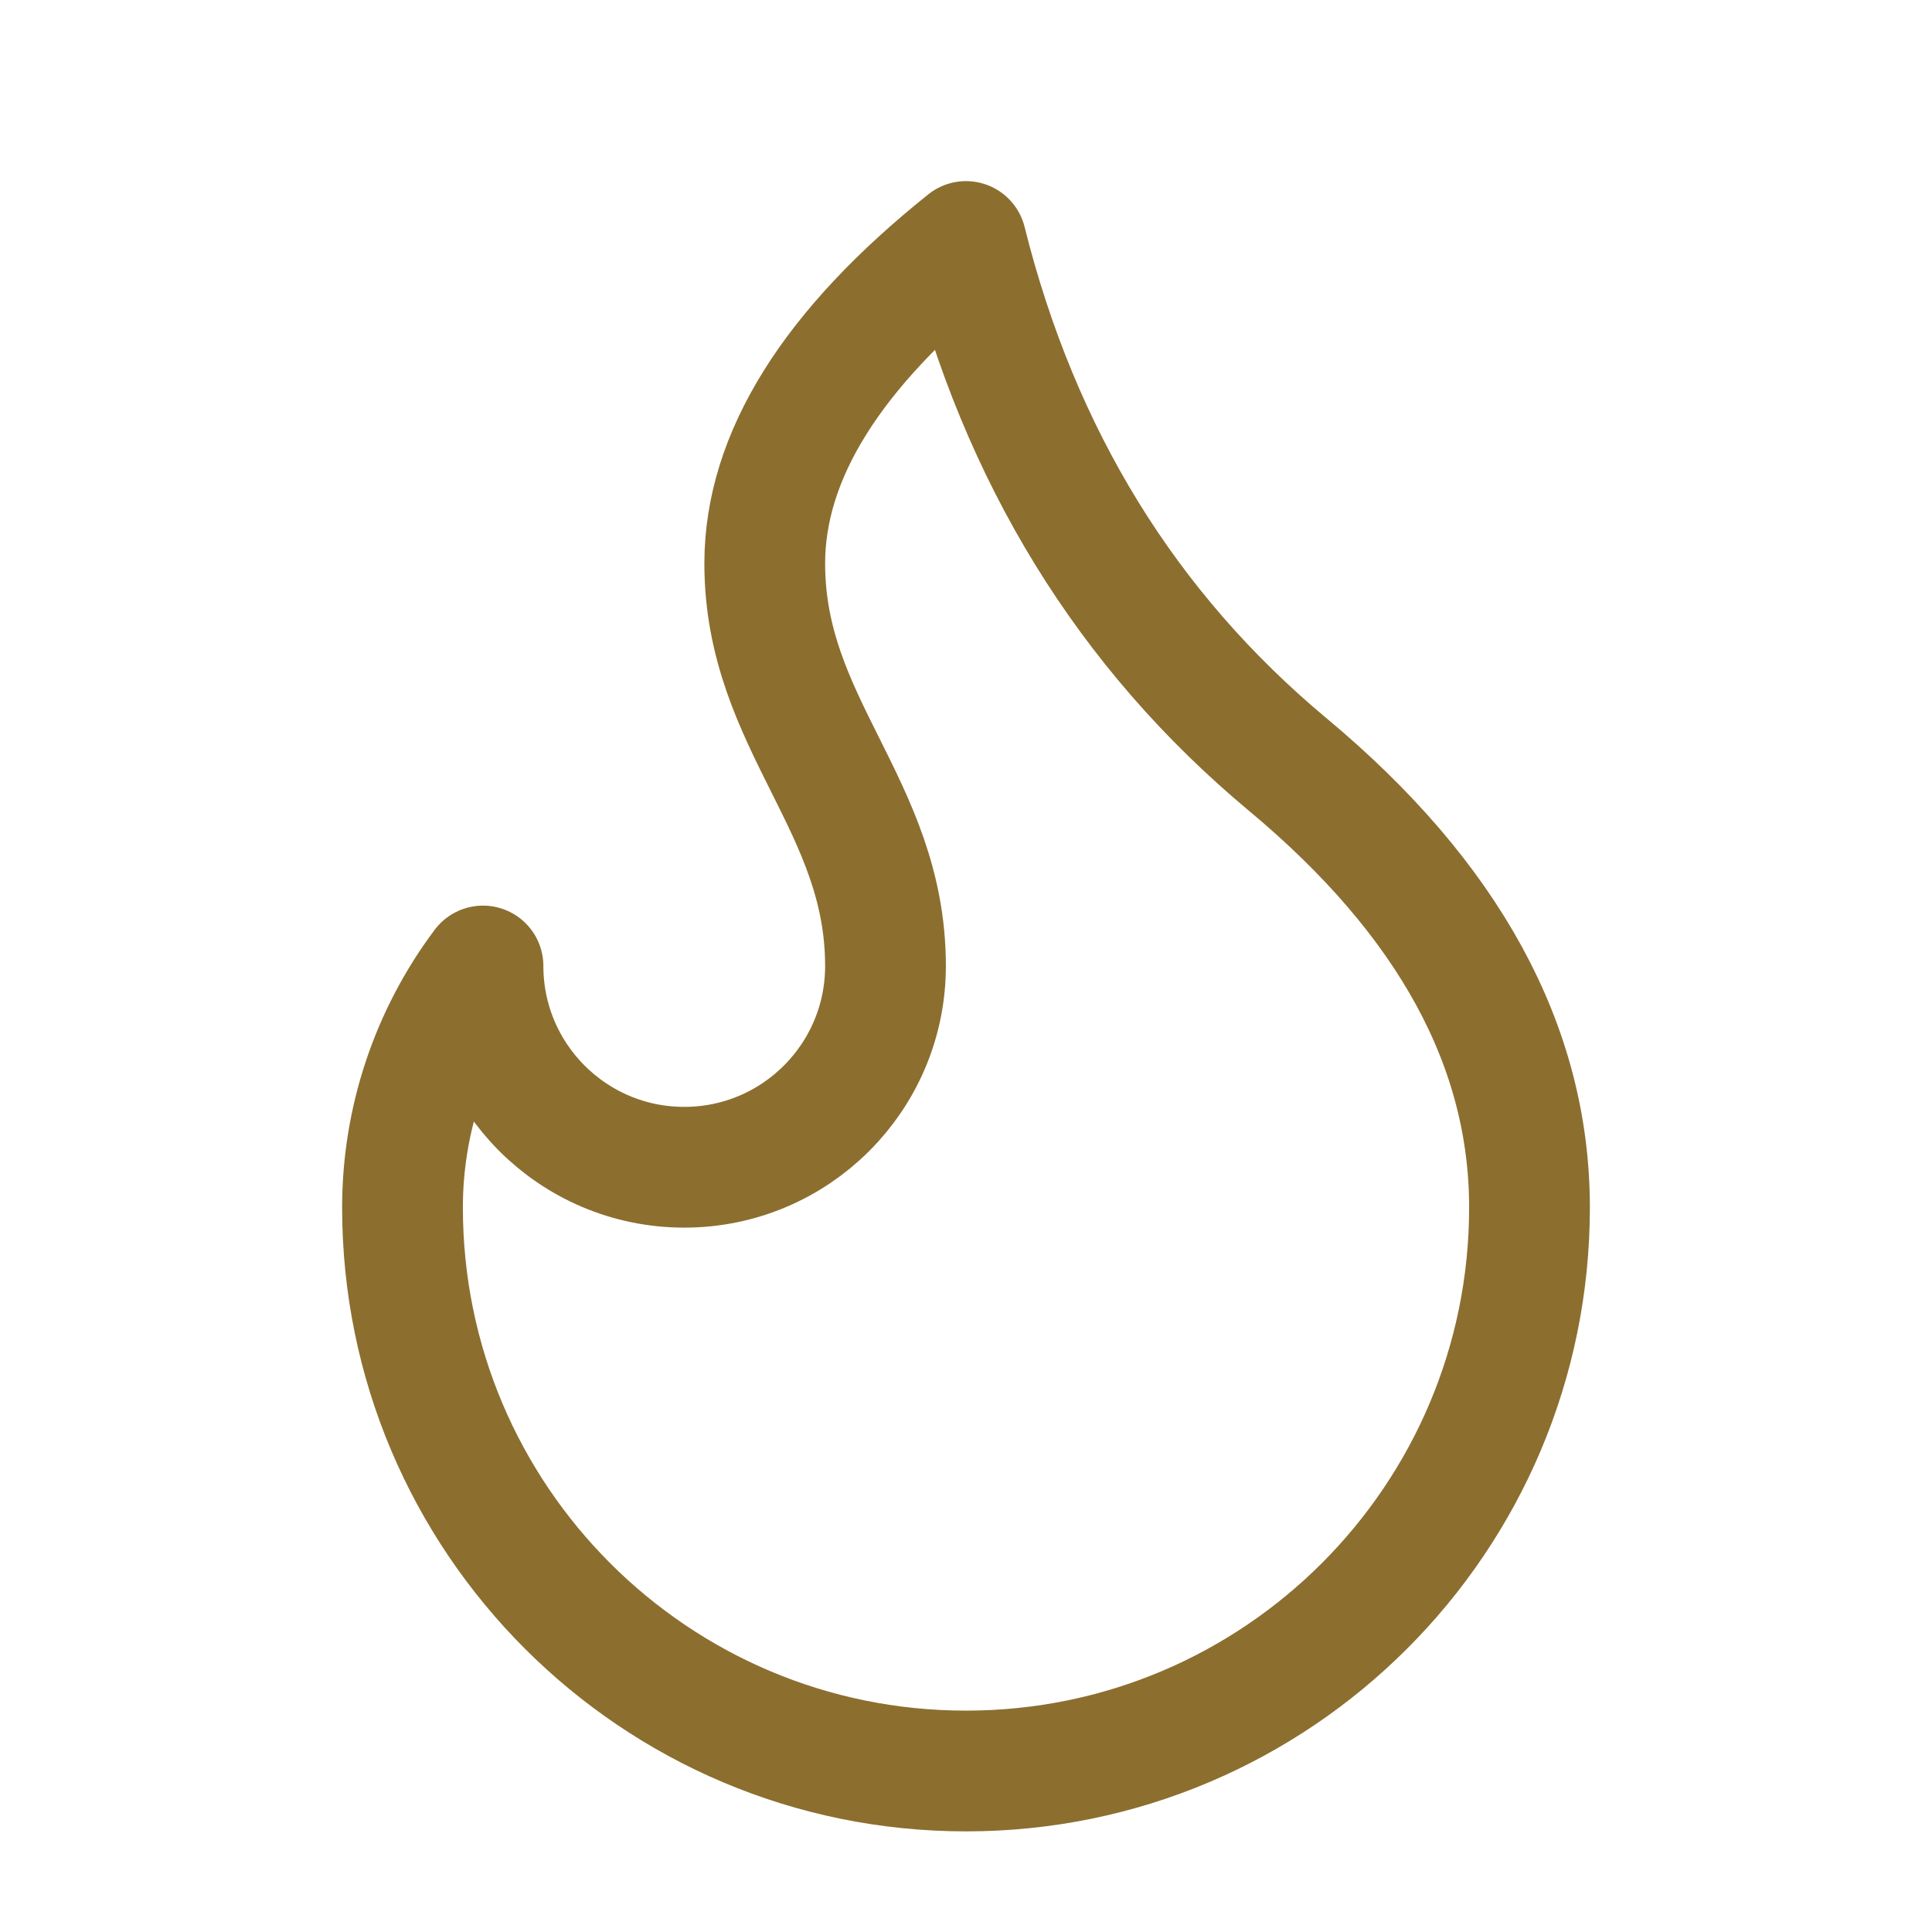
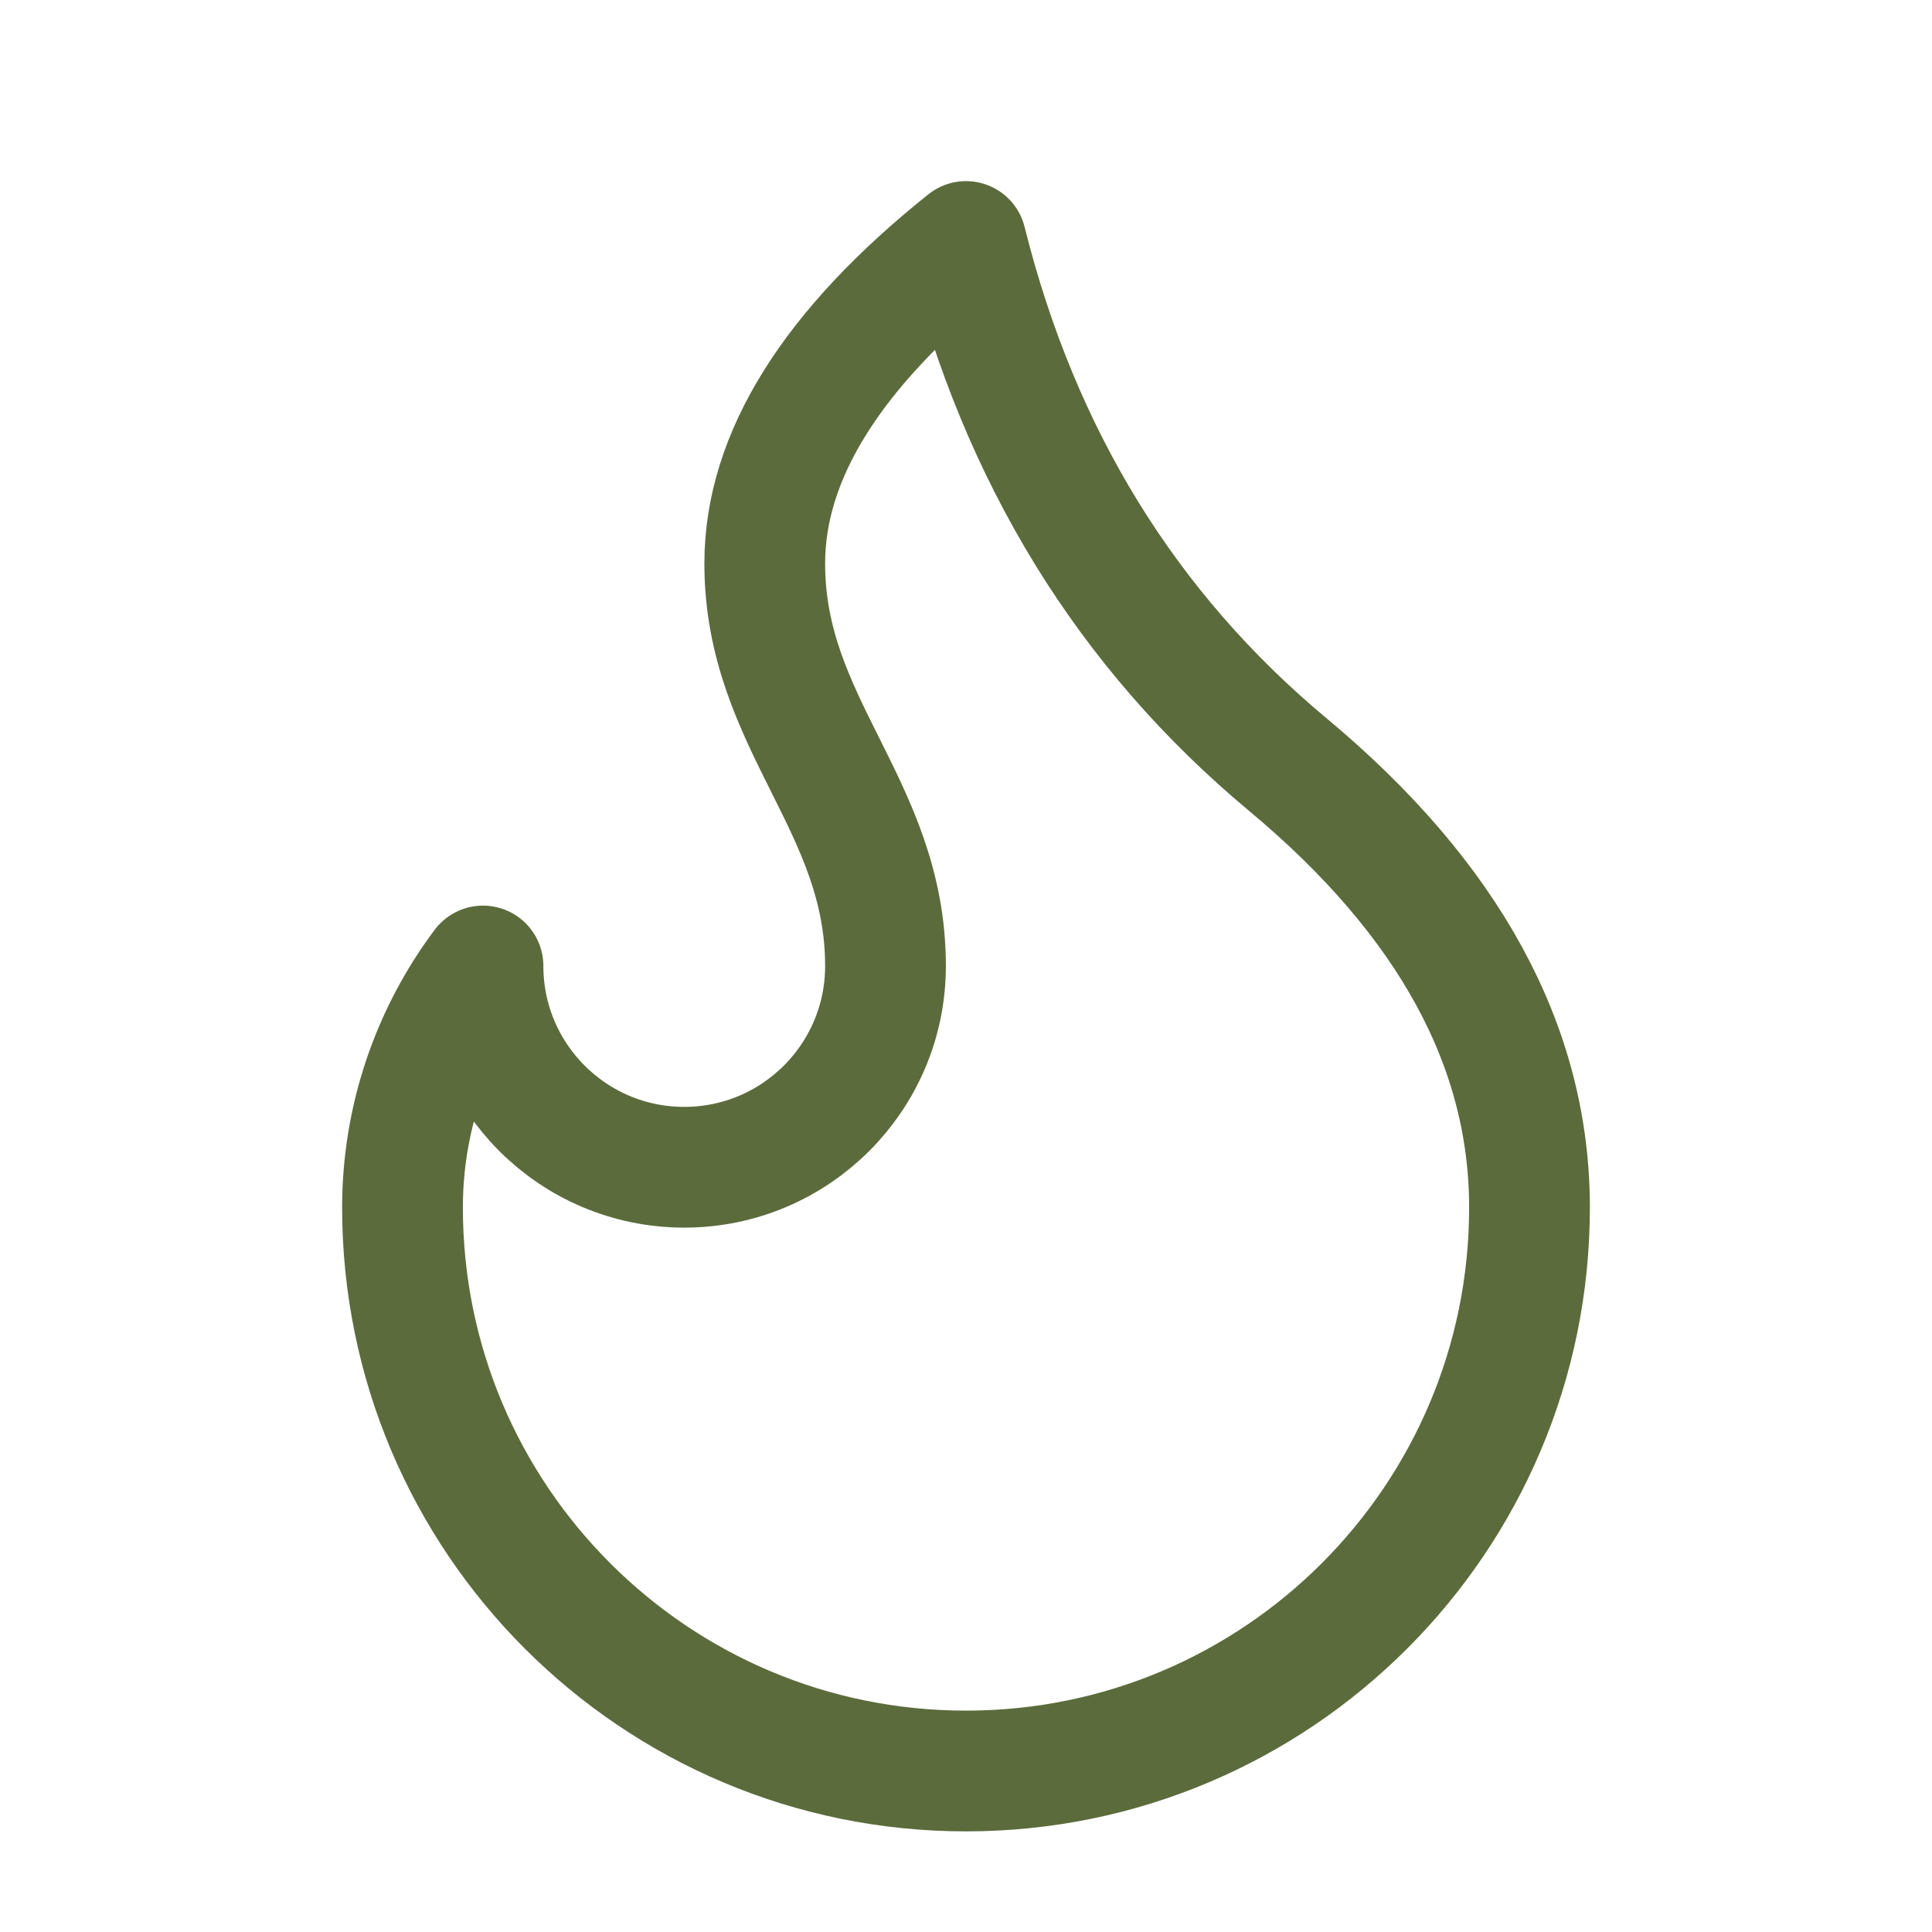
- <svg xmlns="http://www.w3.org/2000/svg" class="lucide lucide-flame" width="48" height="48" viewBox="0 0 24 24" fill="none" stroke="#8C6E2F" stroke-width="1.5" stroke-linecap="round" stroke-linejoin="round">
+ <svg xmlns="http://www.w3.org/2000/svg" class="lucide lucide-flame" width="48" height="48" viewBox="0 0 24 24" fill="none" stroke="#5C6B3C" stroke-width="1.5" stroke-linecap="round" stroke-linejoin="round">
  <path d="M12 3q1 4 4 6.5t3 5.5a1 1 0 0 1-14 0 5 5 0 0 1 1-3 1 1 0 0 0 5 0c0-2-1.5-3-1.5-5q0-2 2.5-4" />
</svg>
